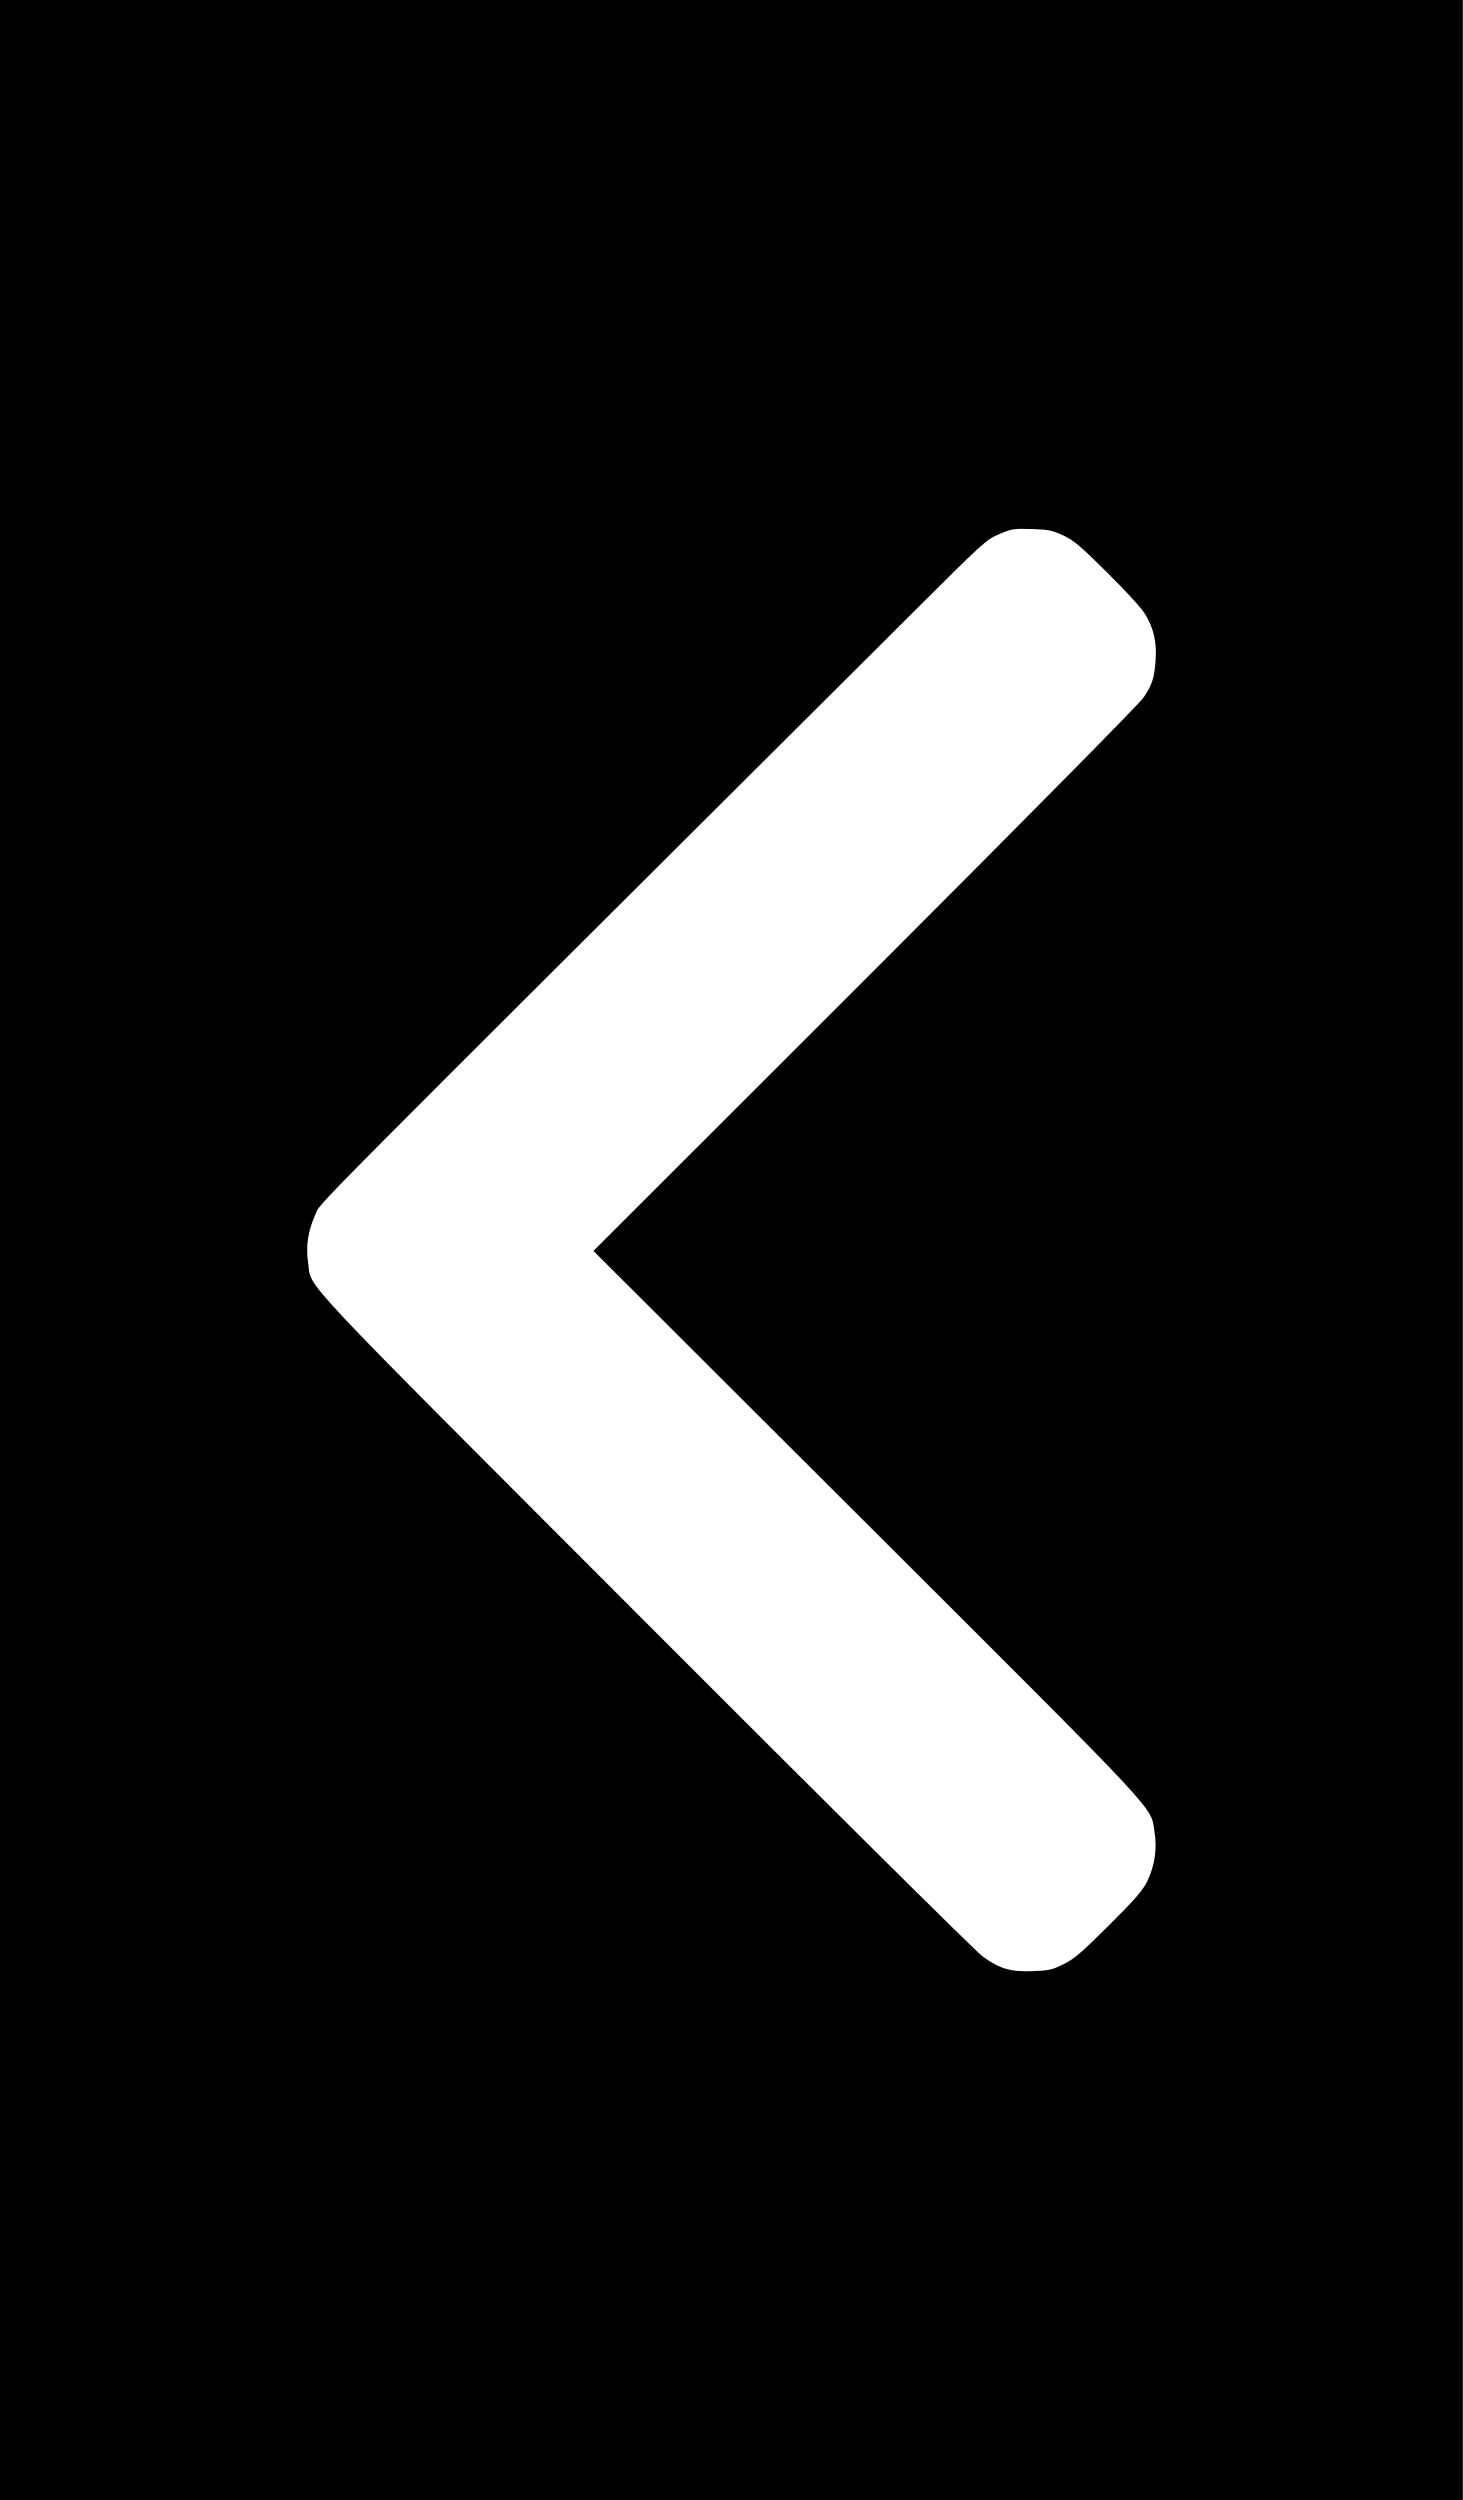
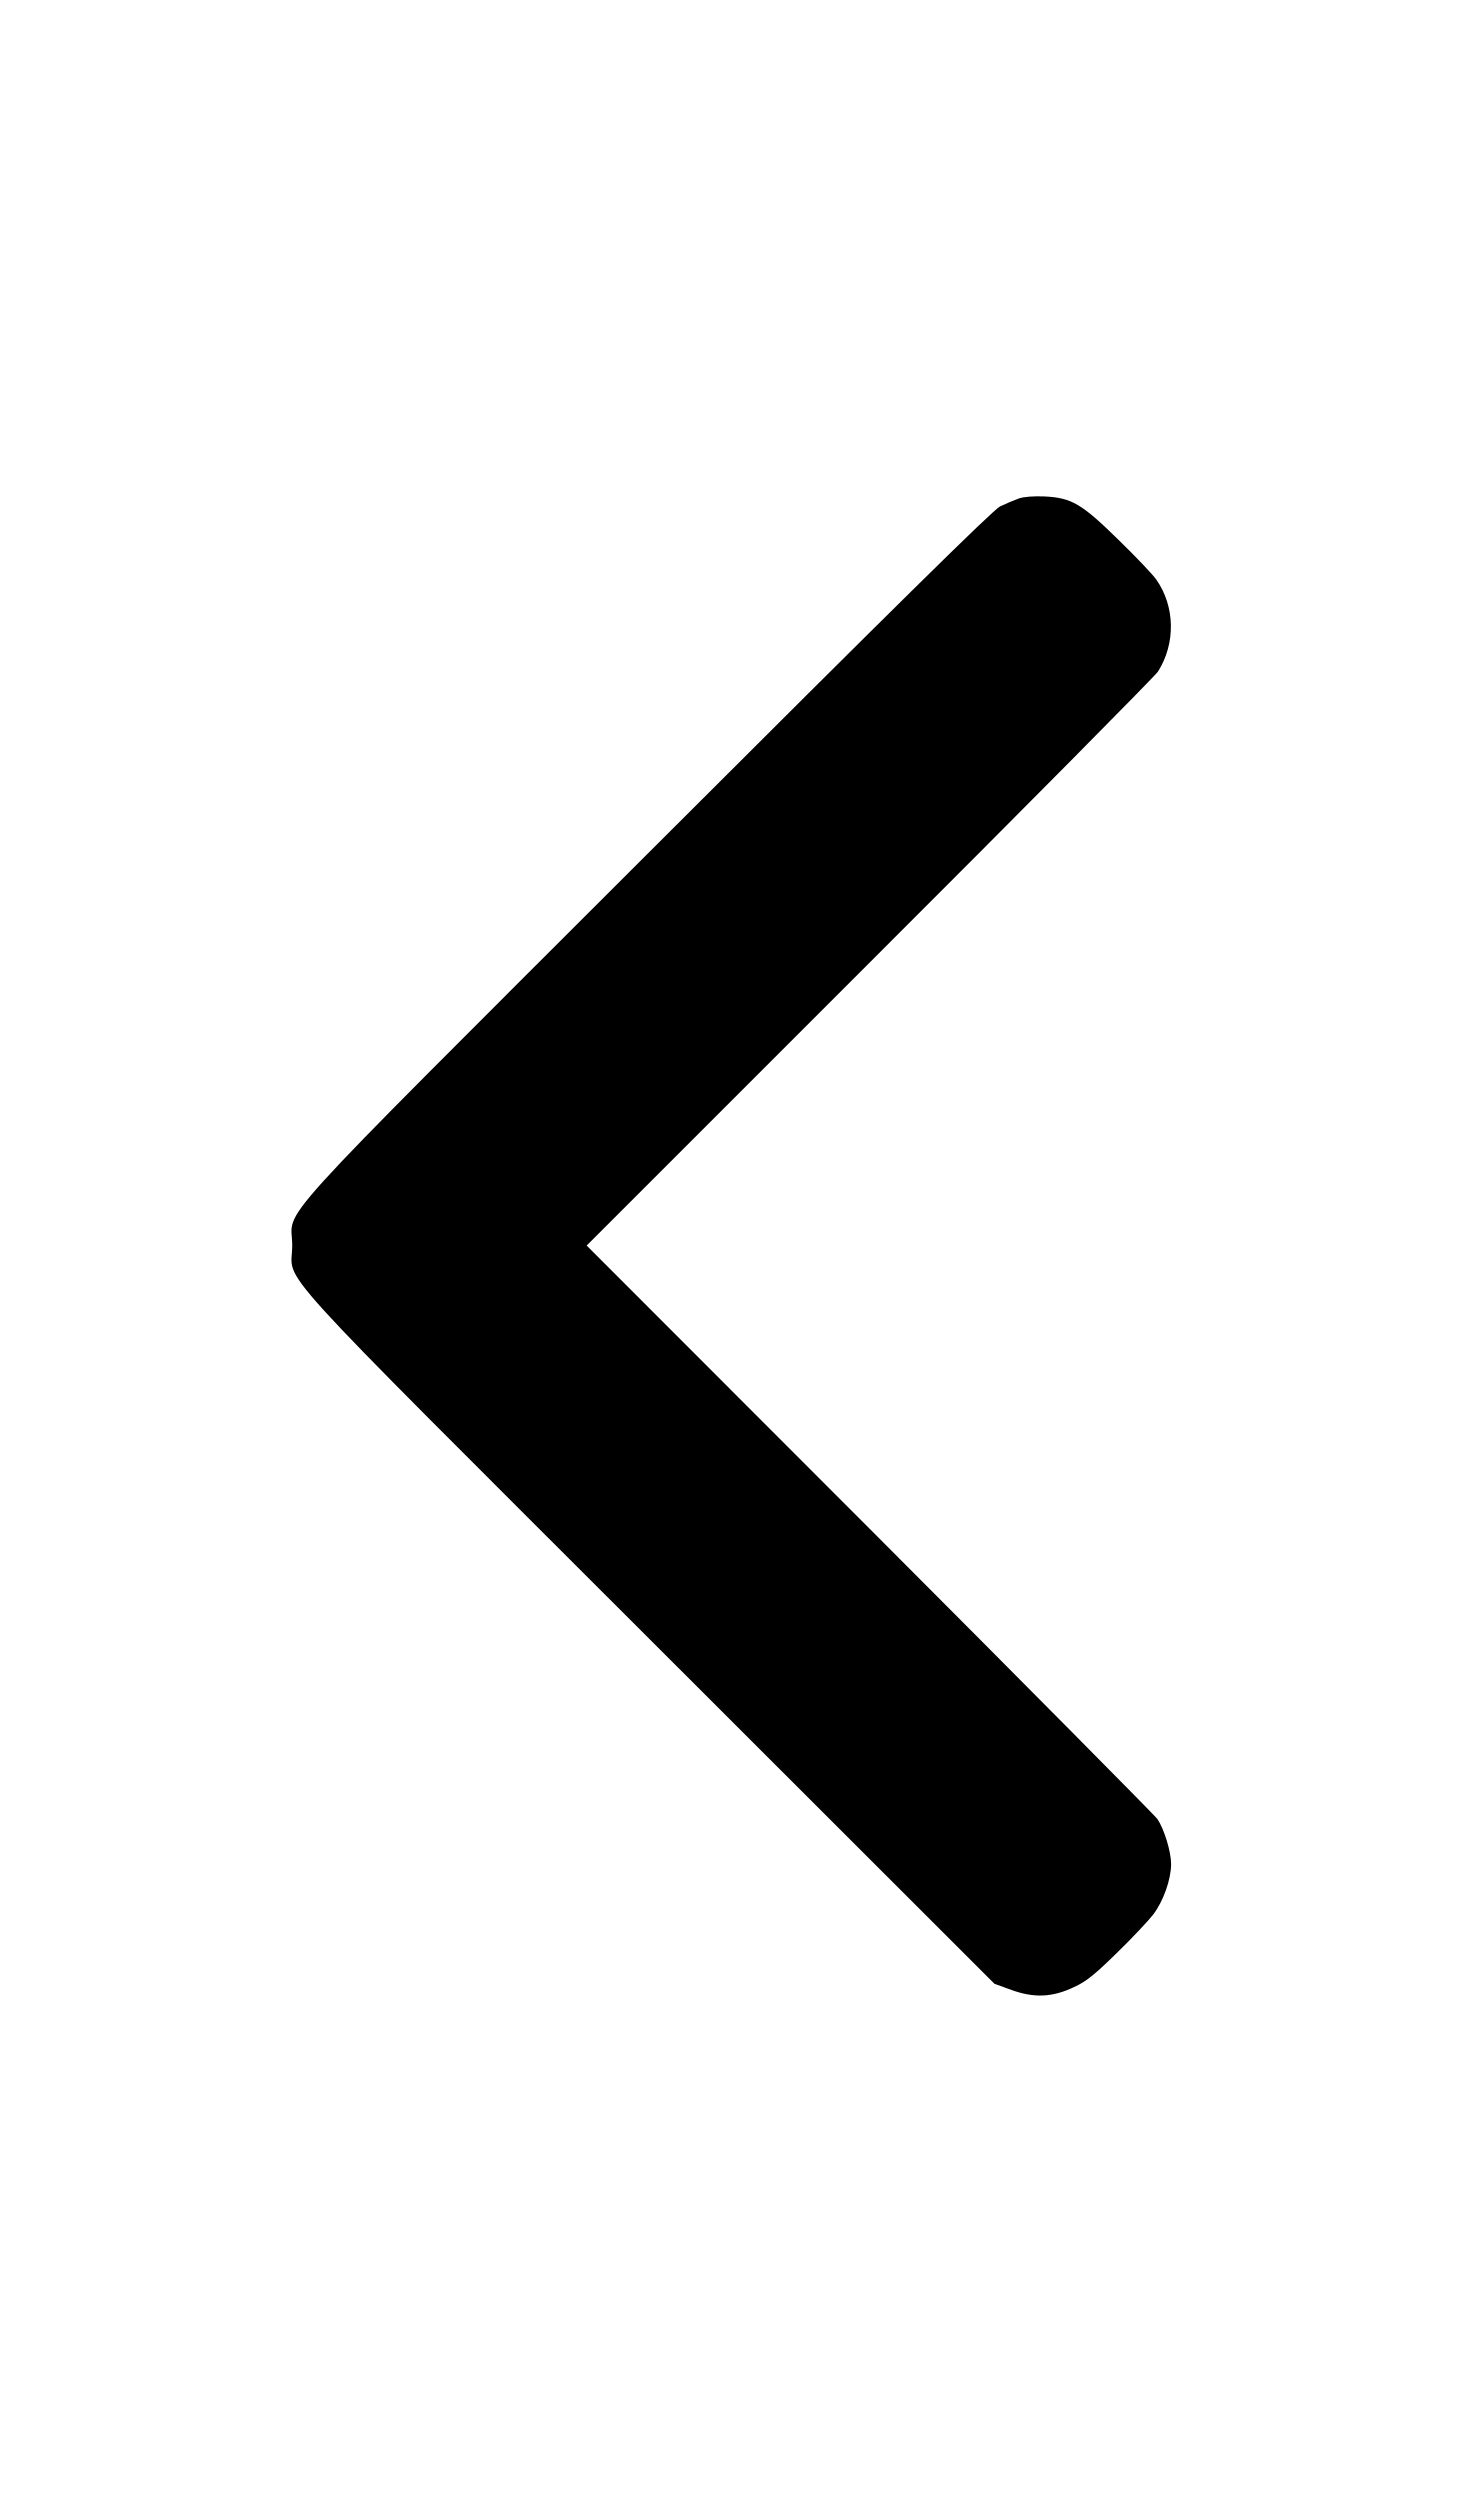
- <svg xmlns="http://www.w3.org/2000/svg" version="1.0" width="811pt" height="1386pt" viewBox="0 0 811 1386" preserveAspectRatio="xMidYMid meet">
-   <g transform="translate(0,1386) scale(0.1,-0.1)" fill="#000000" stroke="none">
-     <path d="M0 6930 l0 -6930 4055 0 4055 0 0 6930 0 6930 -4055 0 -4055 0 0 -6930z m5894 3962 c59 -28 93 -56 245 -207 101 -100 190 -197 209 -229 48 -78 65 -154 59 -251 -7 -104 -19 -141 -67 -212 -24 -35 -627 -646 -1544 -1563 l-1506 -1505 1518 -1515 c1665 -1662 1568 -1558 1593 -1708 15 -93 0 -190 -42 -275 -25 -49 -68 -99 -213 -243 -154 -153 -191 -185 -251 -214 -62 -31 -81 -35 -170 -38 -121 -5 -184 13 -278 82 -34 24 -875 858 -1868 1853 -1989 1992 -1849 1842 -1871 1995 -14 89 0 176 41 266 33 72 -172 -135 3299 3323 410 409 418 416 492 448 71 30 81 31 180 28 93 -3 113 -7 174 -35z" />
+ <svg xmlns="http://www.w3.org/2000/svg" version="1.0" width="658pt" height="1125pt" viewBox="0 0 658 1125" preserveAspectRatio="xMidYMid meet">
+   <g transform="translate(0,1125) scale(0.1,-0.1)" fill="#000000" stroke="none">
+     <path d="M4585 9007 c-22 -8 -60 -24 -85 -36 -33 -17 -470 -448 -1587 -1564 -1751 -1750 -1598 -1582 -1598 -1762 0 -180 -154 -10 1608 -1771 l1552 -1551 77 -28 c103 -37 184 -33 281 13 55 25 93 56 193 154 69 67 142 145 163 172 46 60 81 159 81 228 0 55 -31 157 -62 203 -12 16 -594 604 -1294 1305 l-1274 1275 1275 1275 c702 701 1285 1290 1296 1308 80 127 77 292 -7 413 -14 21 -90 101 -169 178 -168 165 -213 191 -335 197 -46 2 -91 -1 -115 -9z" />
  </g>
</svg>
